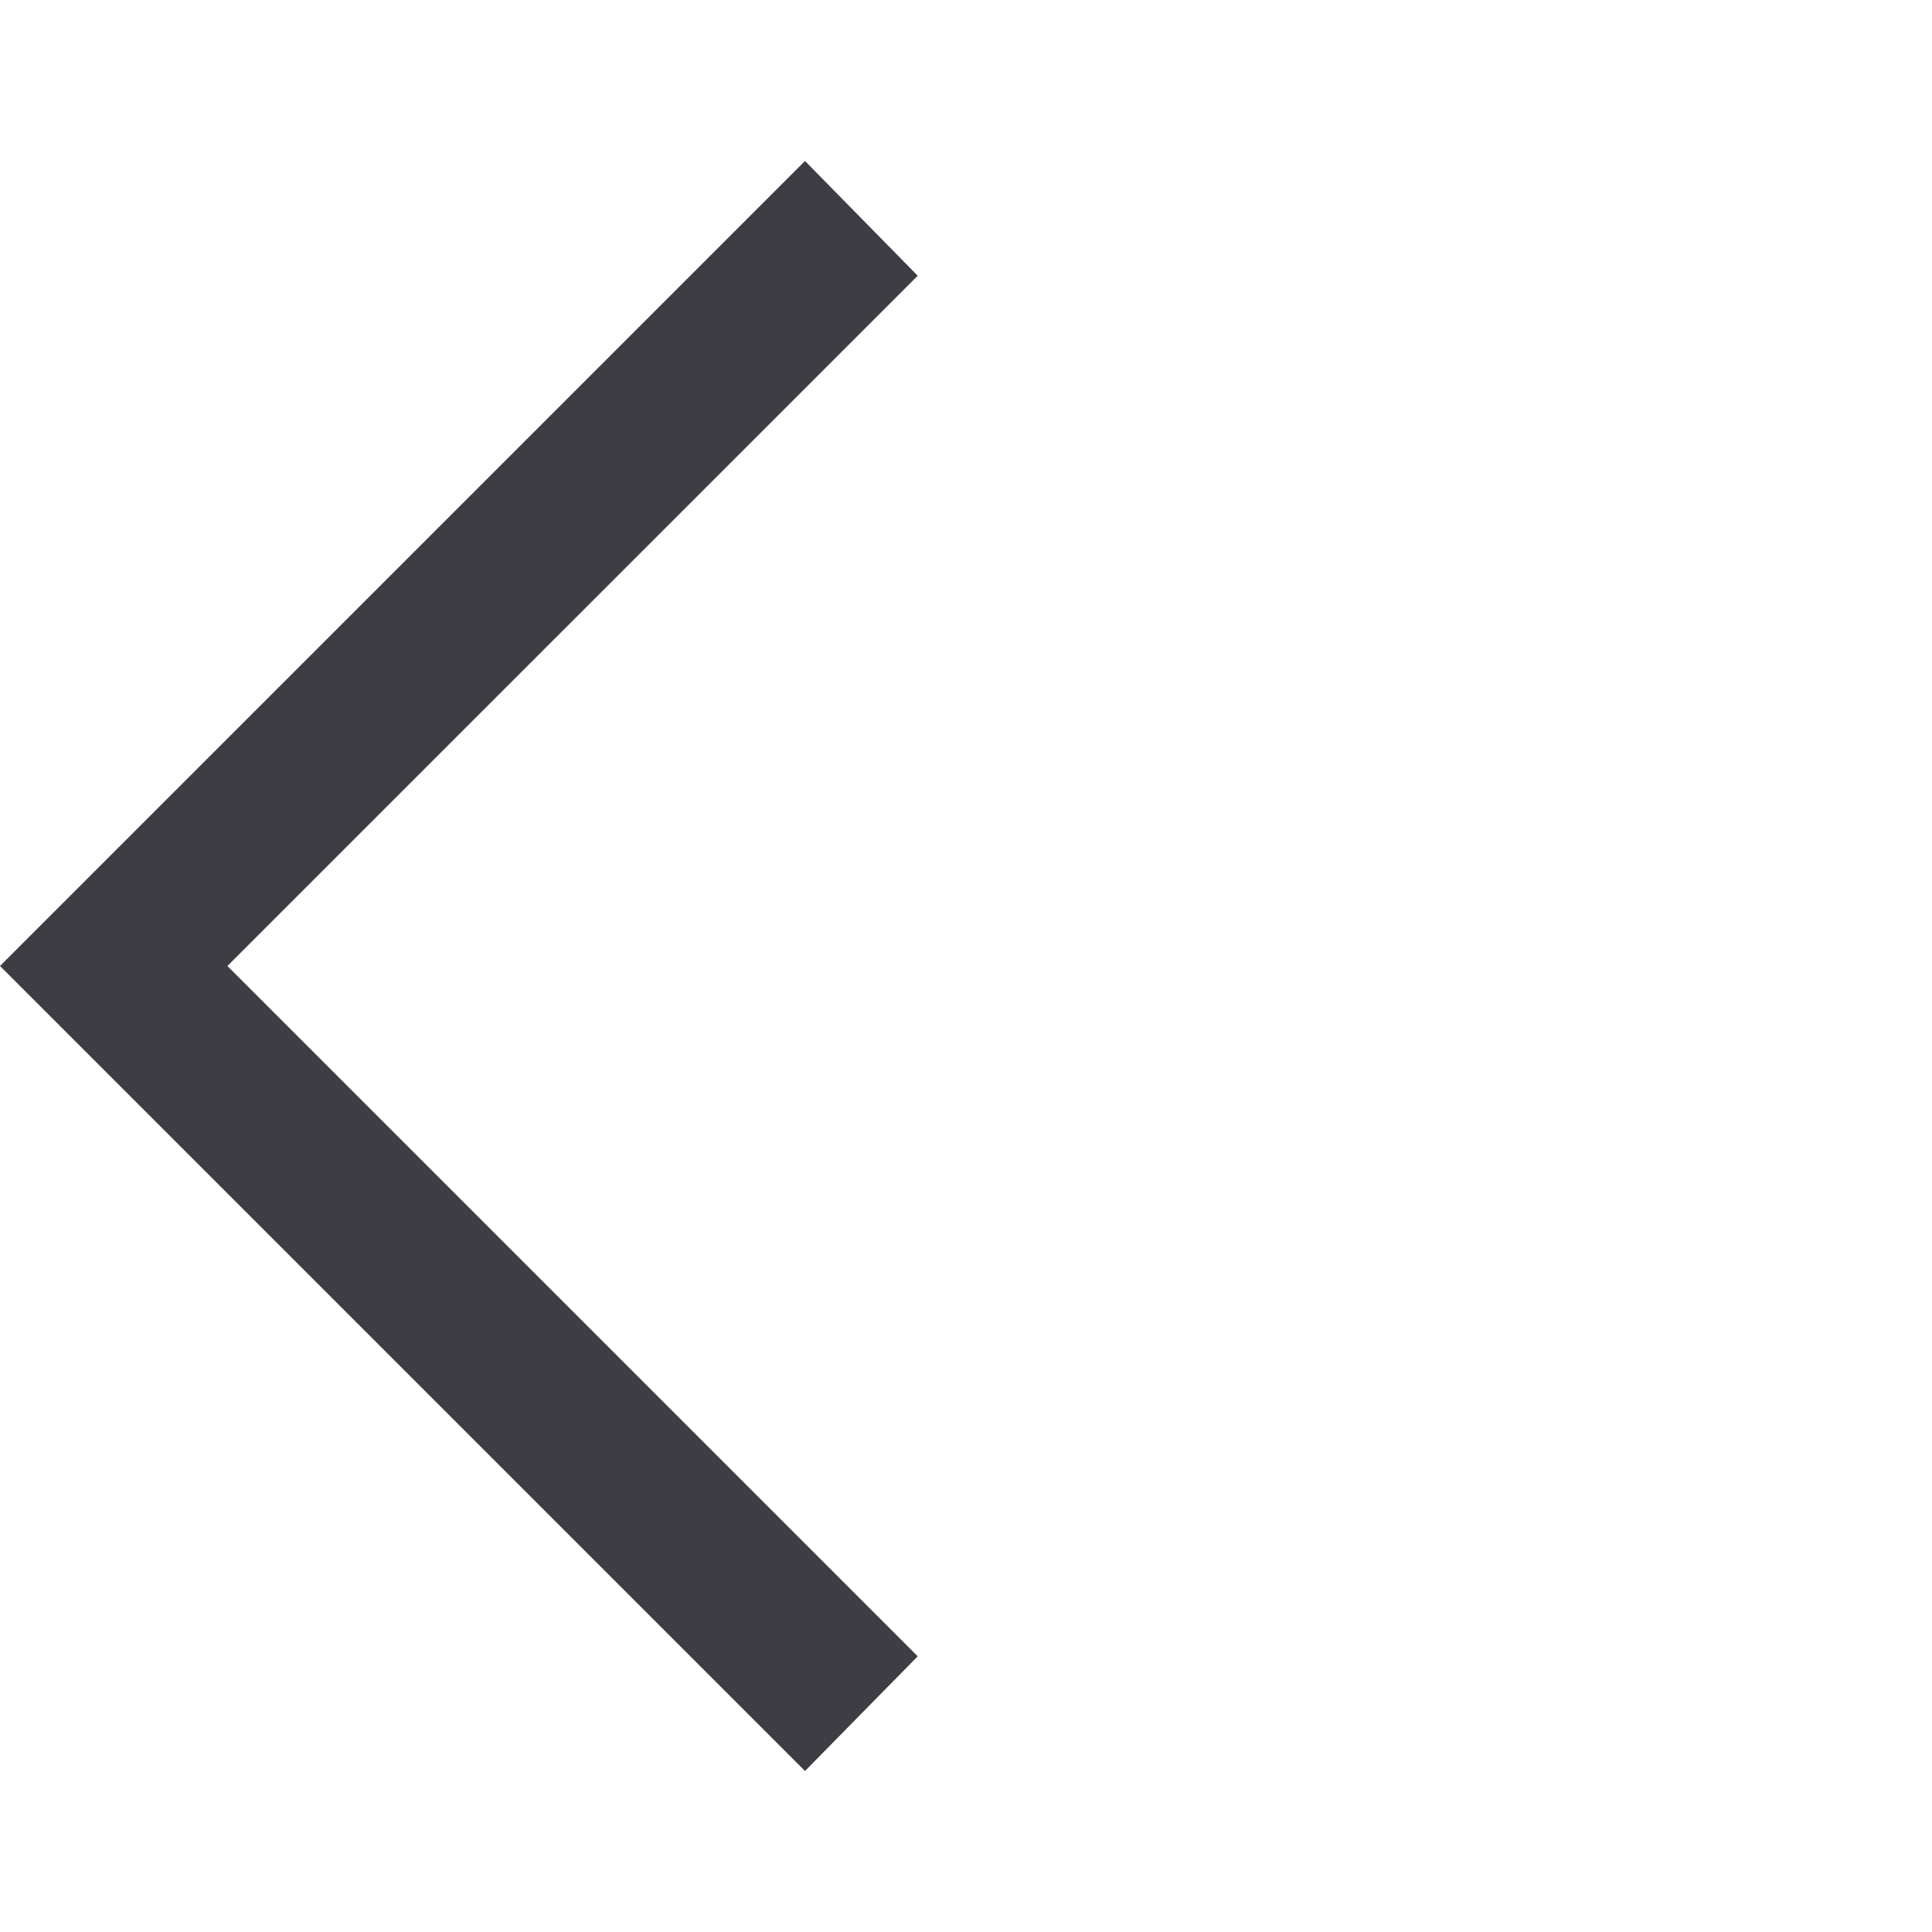
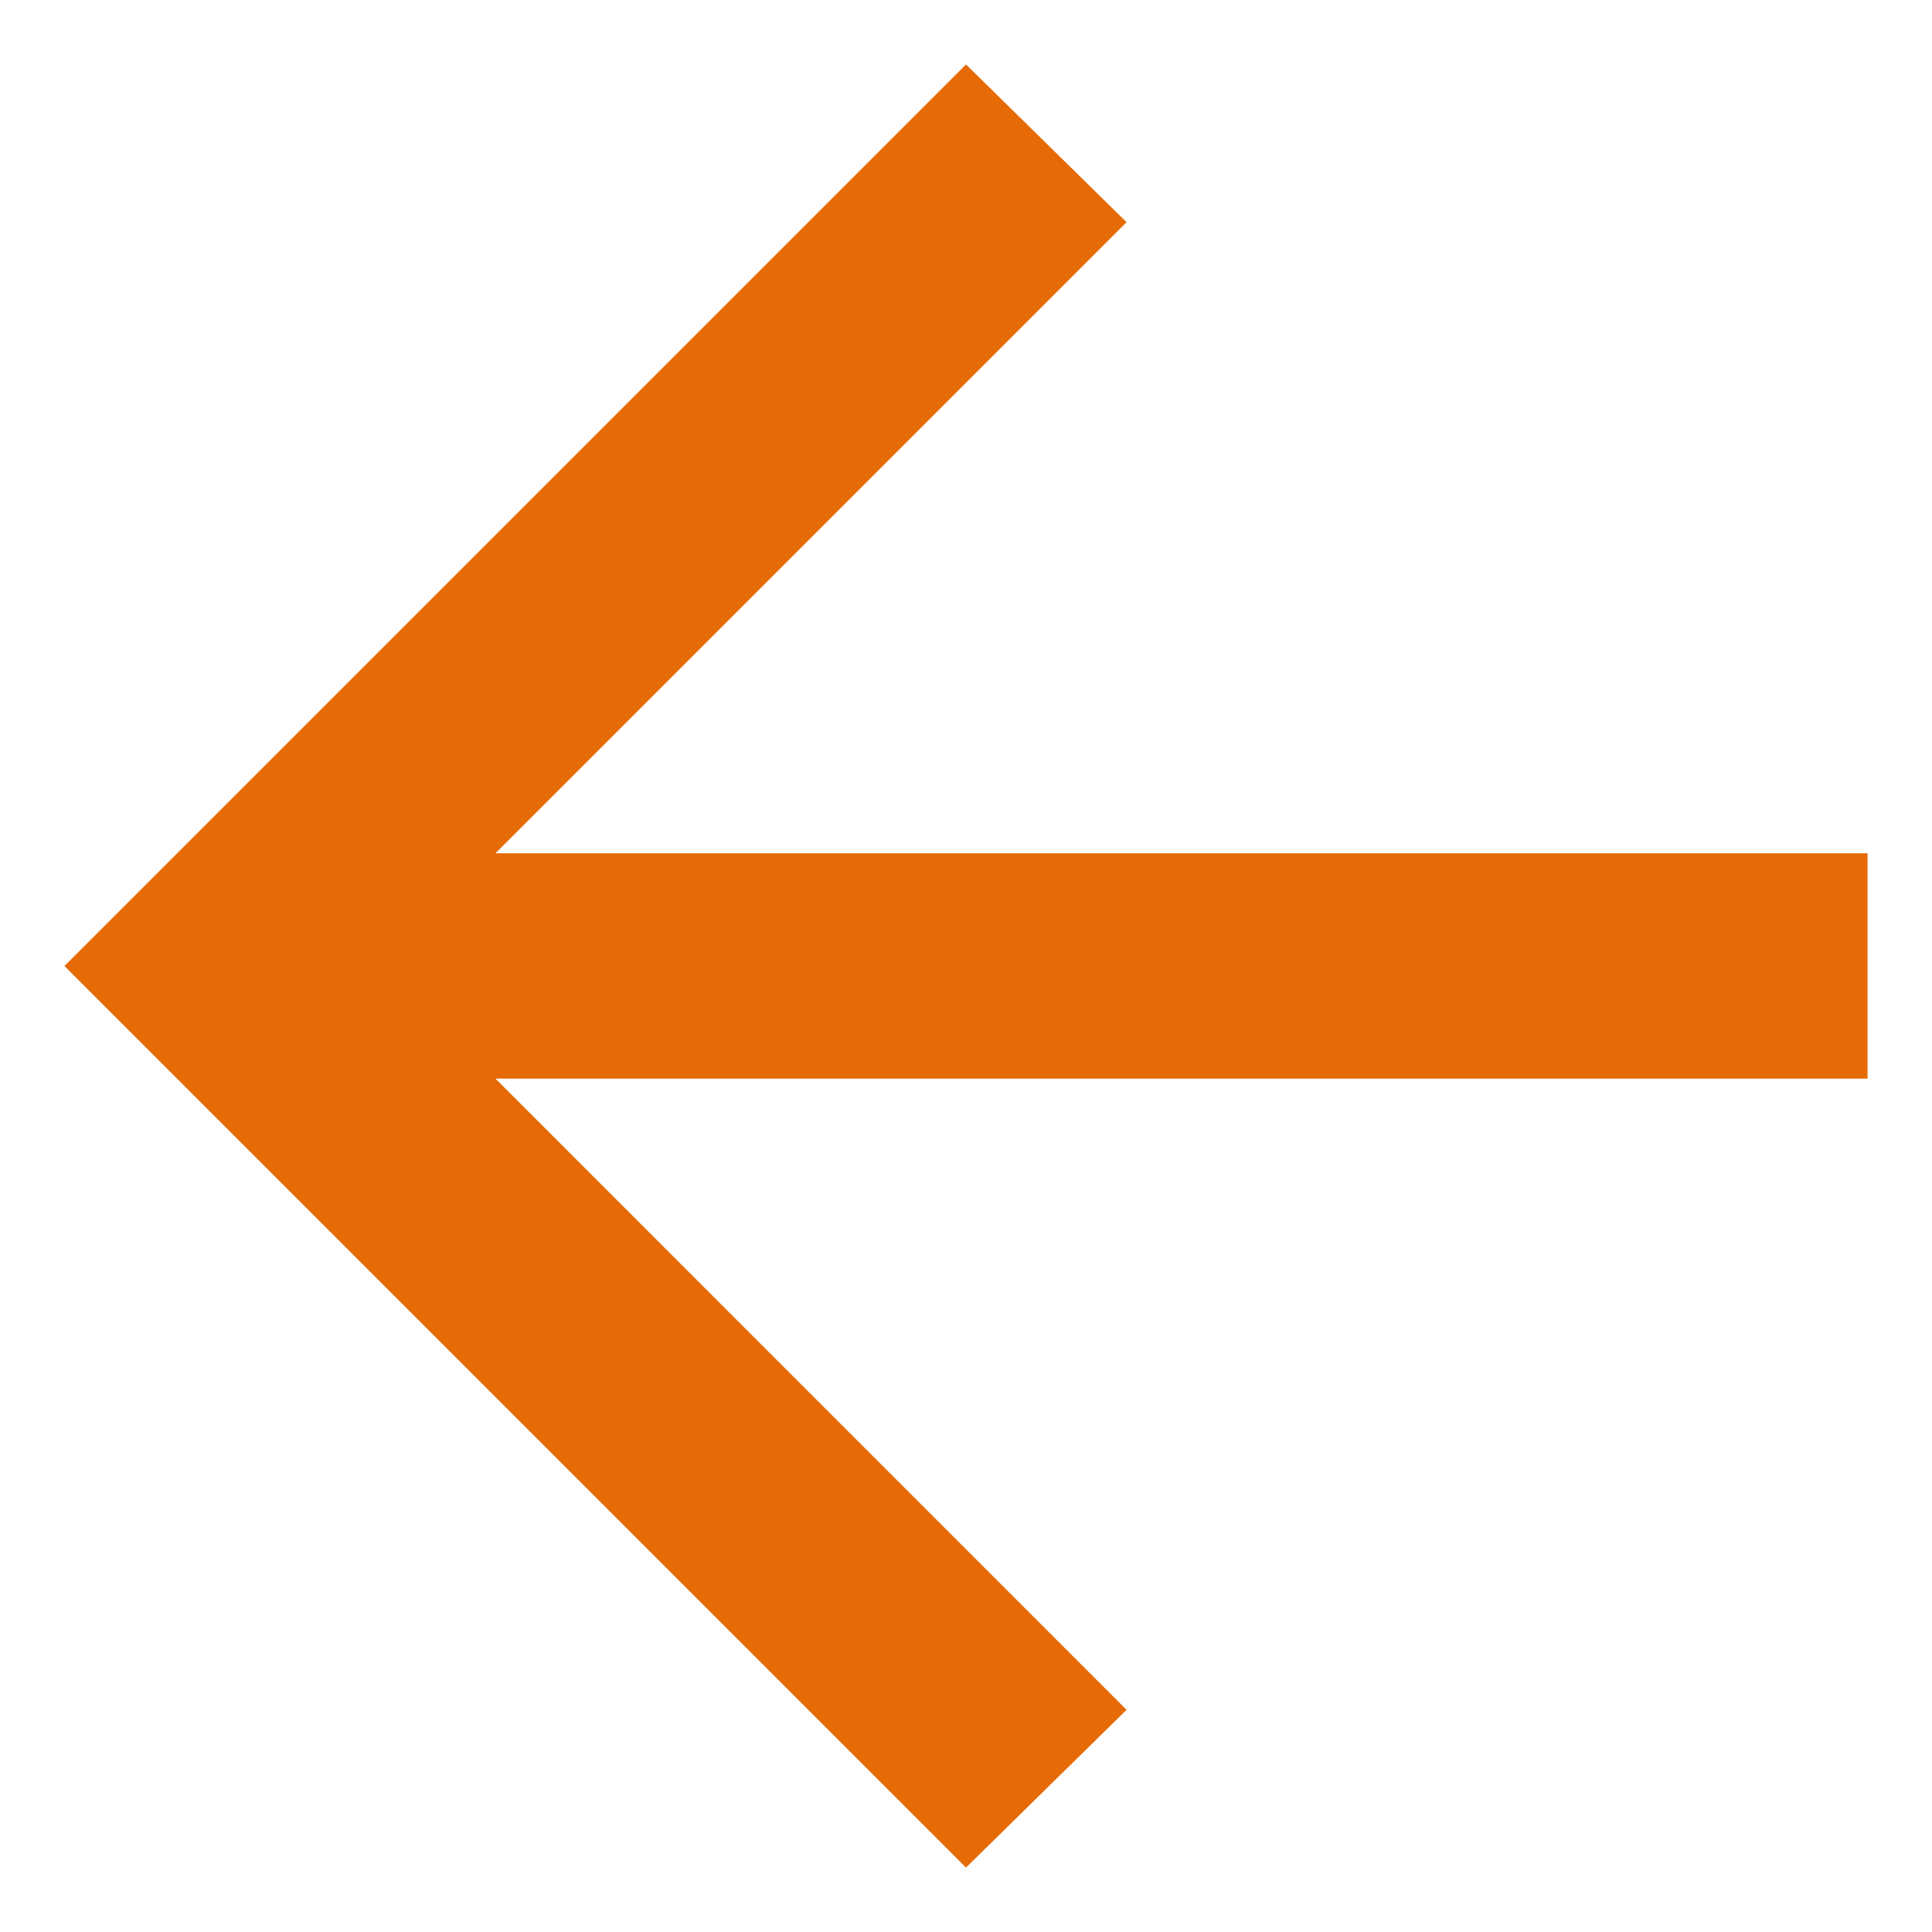
- <svg xmlns="http://www.w3.org/2000/svg" width="36" height="36" viewBox="0 0 36 36" fill="none">
-   <mask id="mask0_338_2412" style="mask-type:alpha" maskUnits="userSpaceOnUse" x="0" y="0" width="36" height="36">
-     <rect width="36" height="36" fill="#D9D9D9" />
-   </mask>
-   <g mask="url(#mask0_338_2412)">
-     <path d="M15 33L0 18L15 3L17.1 5.138L4.237 18L17.1 30.863L15 33Z" fill="#3D3D43" />
-   </g>
+ <svg xmlns="http://www.w3.org/2000/svg" width="20" height="20" viewBox="0 0 20 20" fill="none">
+   <path d="M5.129 11.166L11.662 17.7L10 19.333L0.667 10L10 0.667L11.662 2.3L5.129 8.833H19.333V11.166H5.129Z" fill="#E66A05" />
</svg>
